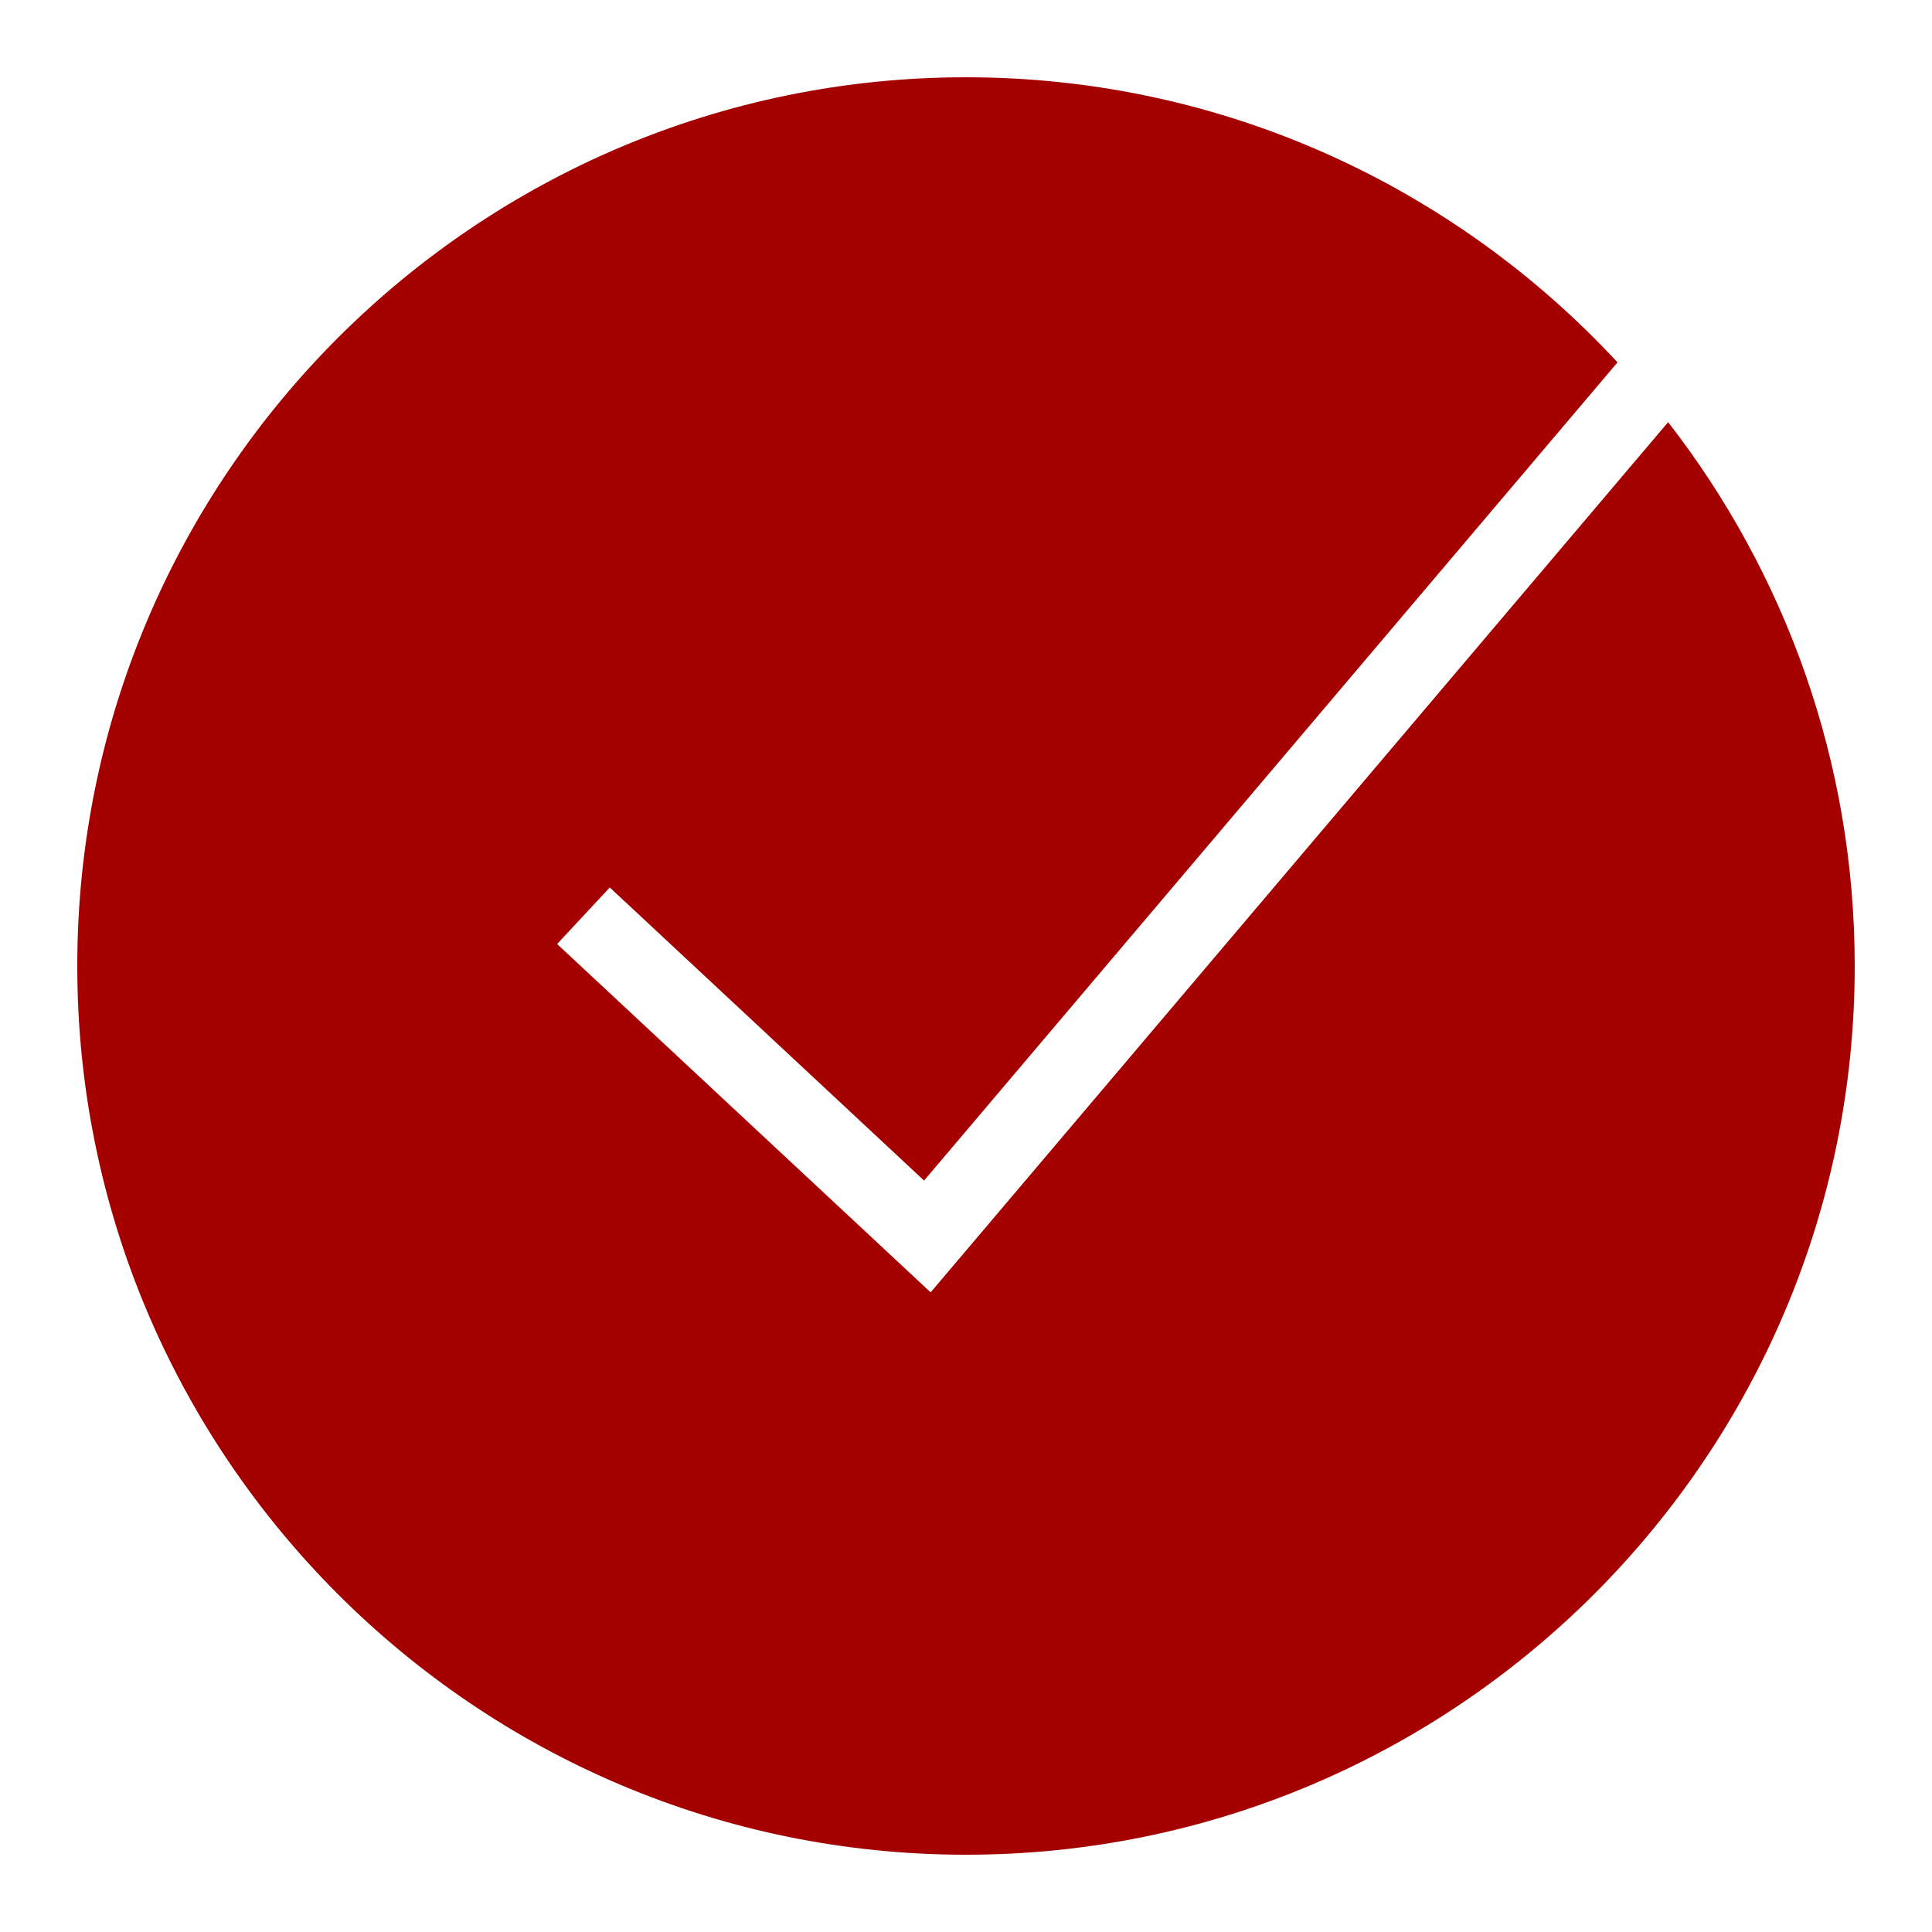
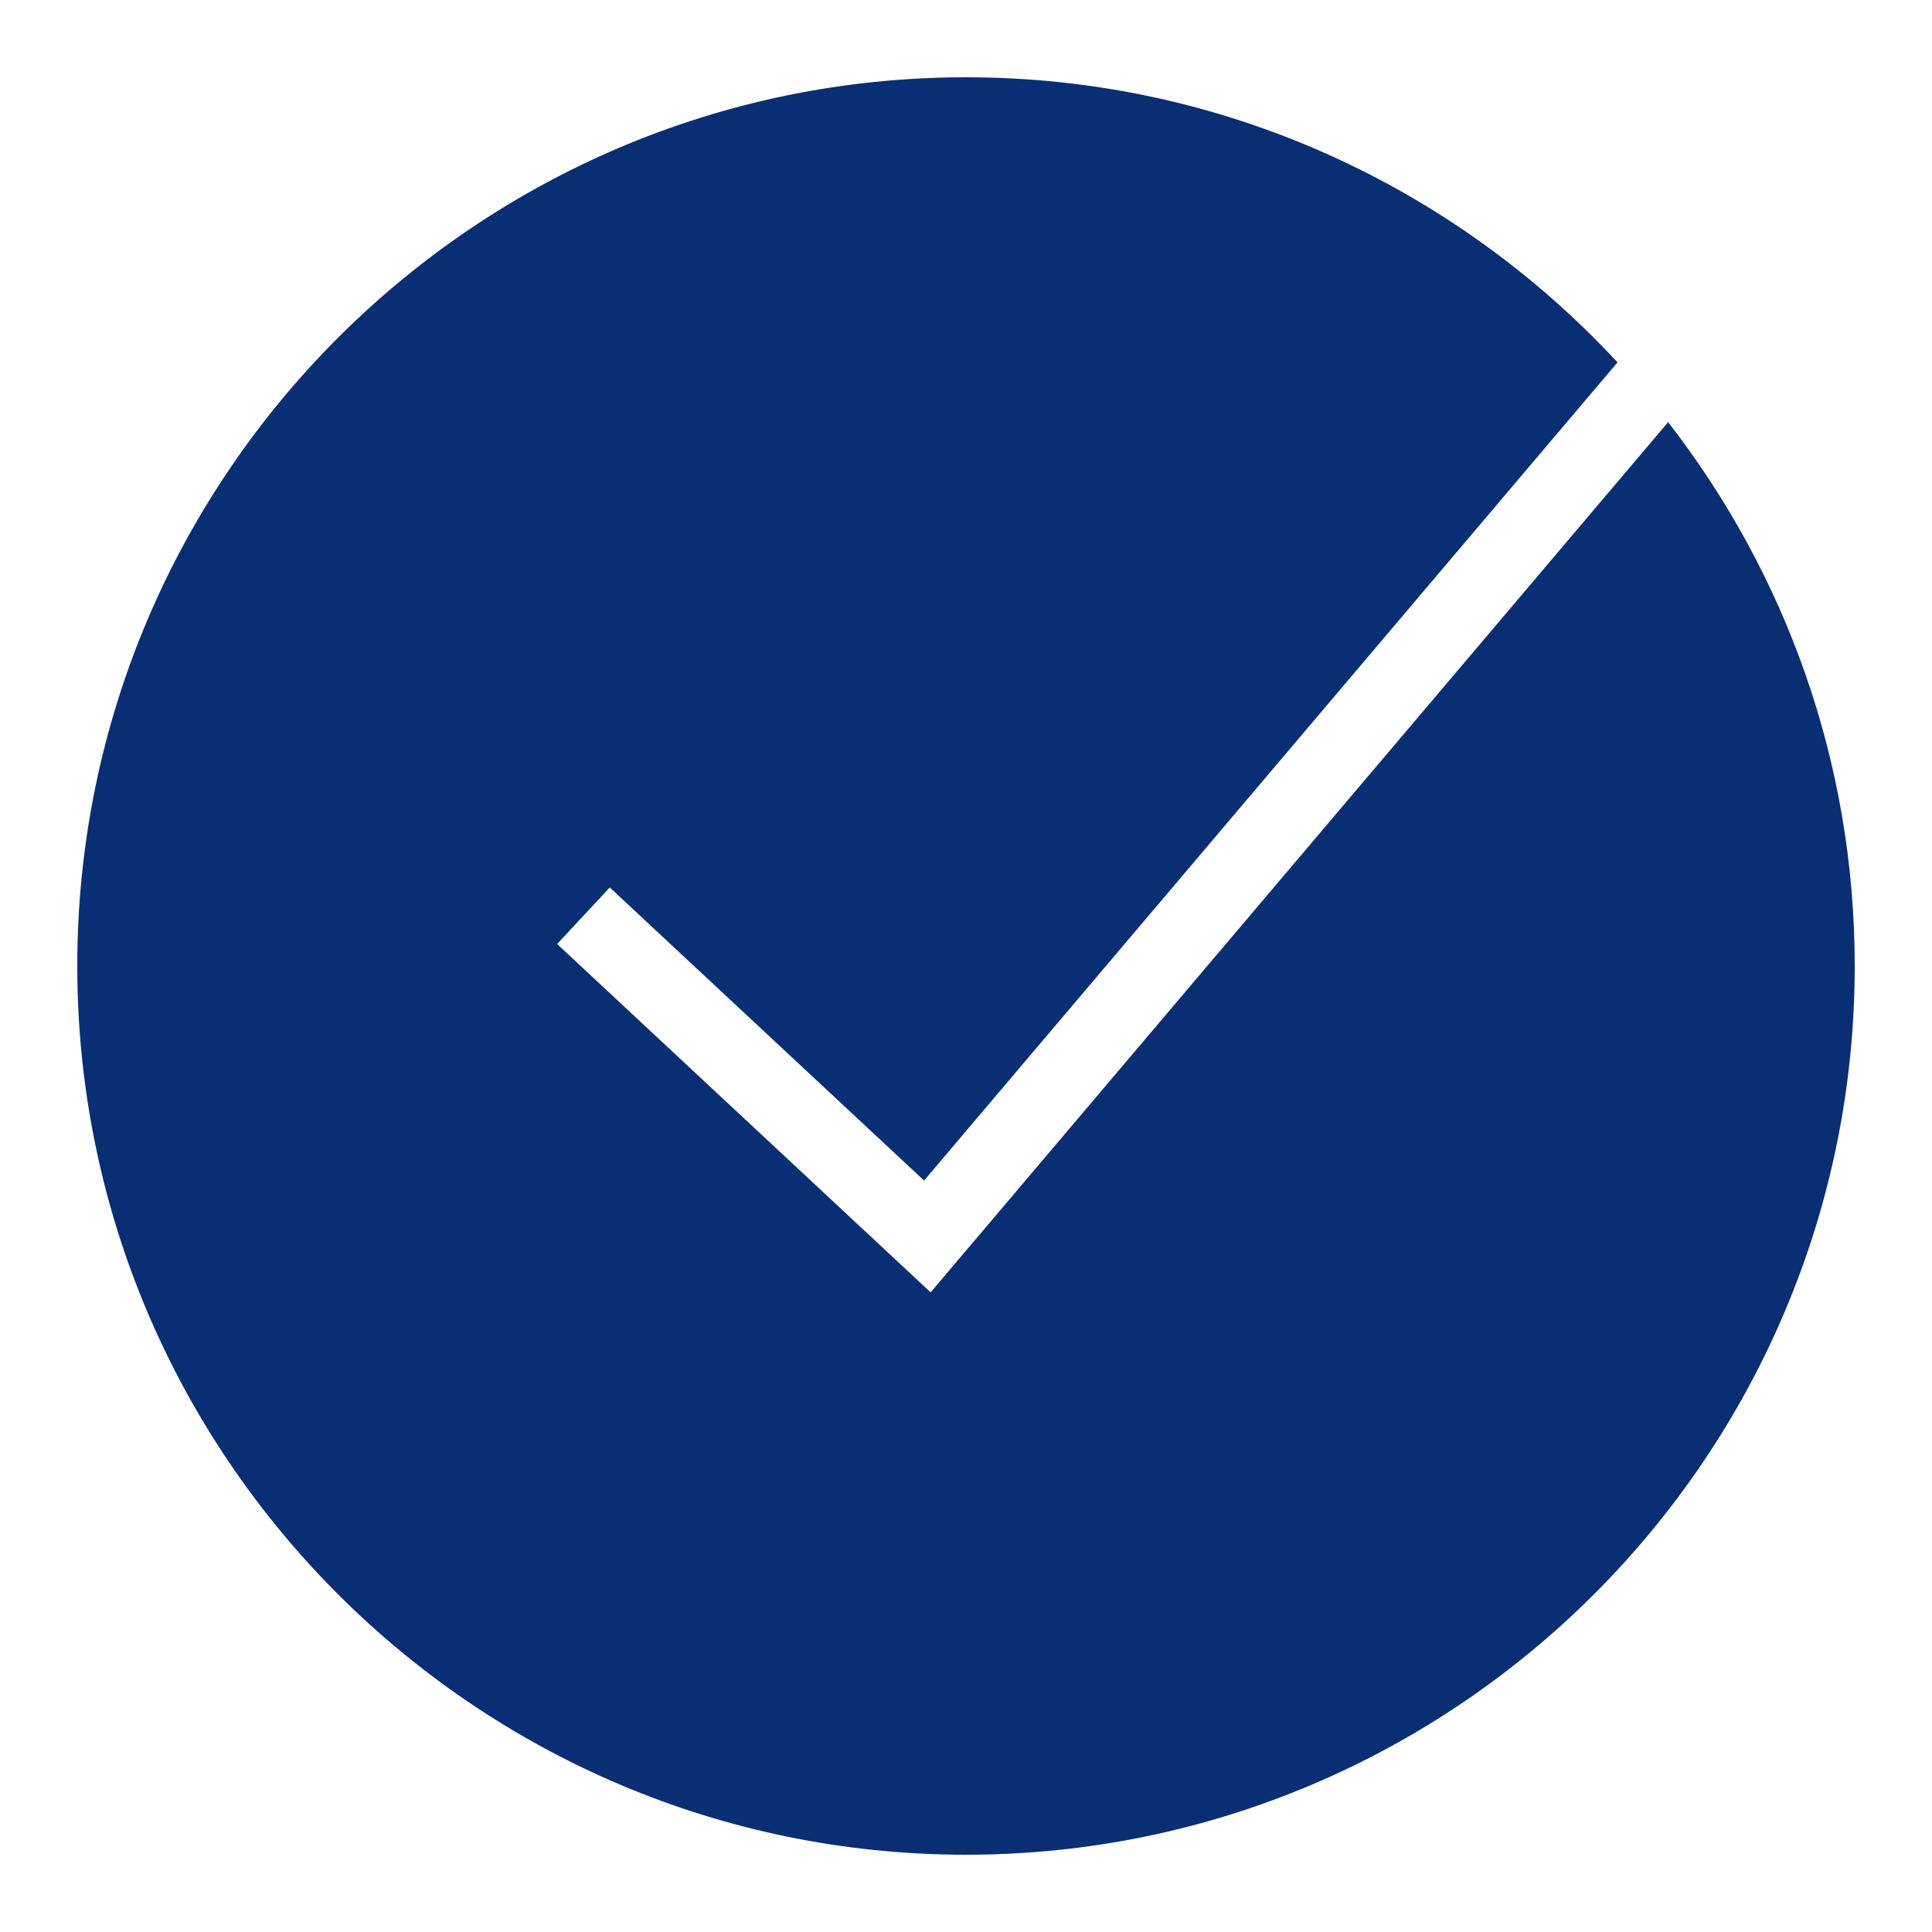
<svg xmlns="http://www.w3.org/2000/svg" viewBox="0,0,256,256" width="50px" height="50px" fill-rule="nonzero">
-   <g fill="#a40000" fill-rule="nonzero" stroke="none" stroke-width="1" stroke-linecap="butt" stroke-linejoin="miter" stroke-miterlimit="10" stroke-dasharray="" stroke-dashoffset="0" font-family="none" font-weight="none" font-size="none" text-anchor="none" style="mix-blend-mode: normal">
+   <g fill="#0A2E73" fill-rule="nonzero" stroke="none" stroke-width="1" stroke-linecap="butt" stroke-linejoin="miter" stroke-miterlimit="10" stroke-dasharray="" stroke-dashoffset="0" font-family="none" font-weight="none" font-size="none" text-anchor="none" style="mix-blend-mode: normal">
    <g transform="scale(5.12,5.12)">
      <path d="M43.171,10.925l-19.086,22.521l-9.667,-9.015l1.363,-1.463l8.134,7.585l17.946,-21.175c-4.204,-4.534 -10.205,-7.378 -16.861,-7.378c-12.683,0 -23,10.317 -23,23c0,12.683 10.317,23 23,23c12.683,0 23,-10.317 23,-23c0,-5.299 -1.806,-10.182 -4.829,-14.075z" />
    </g>
  </g>
</svg>
